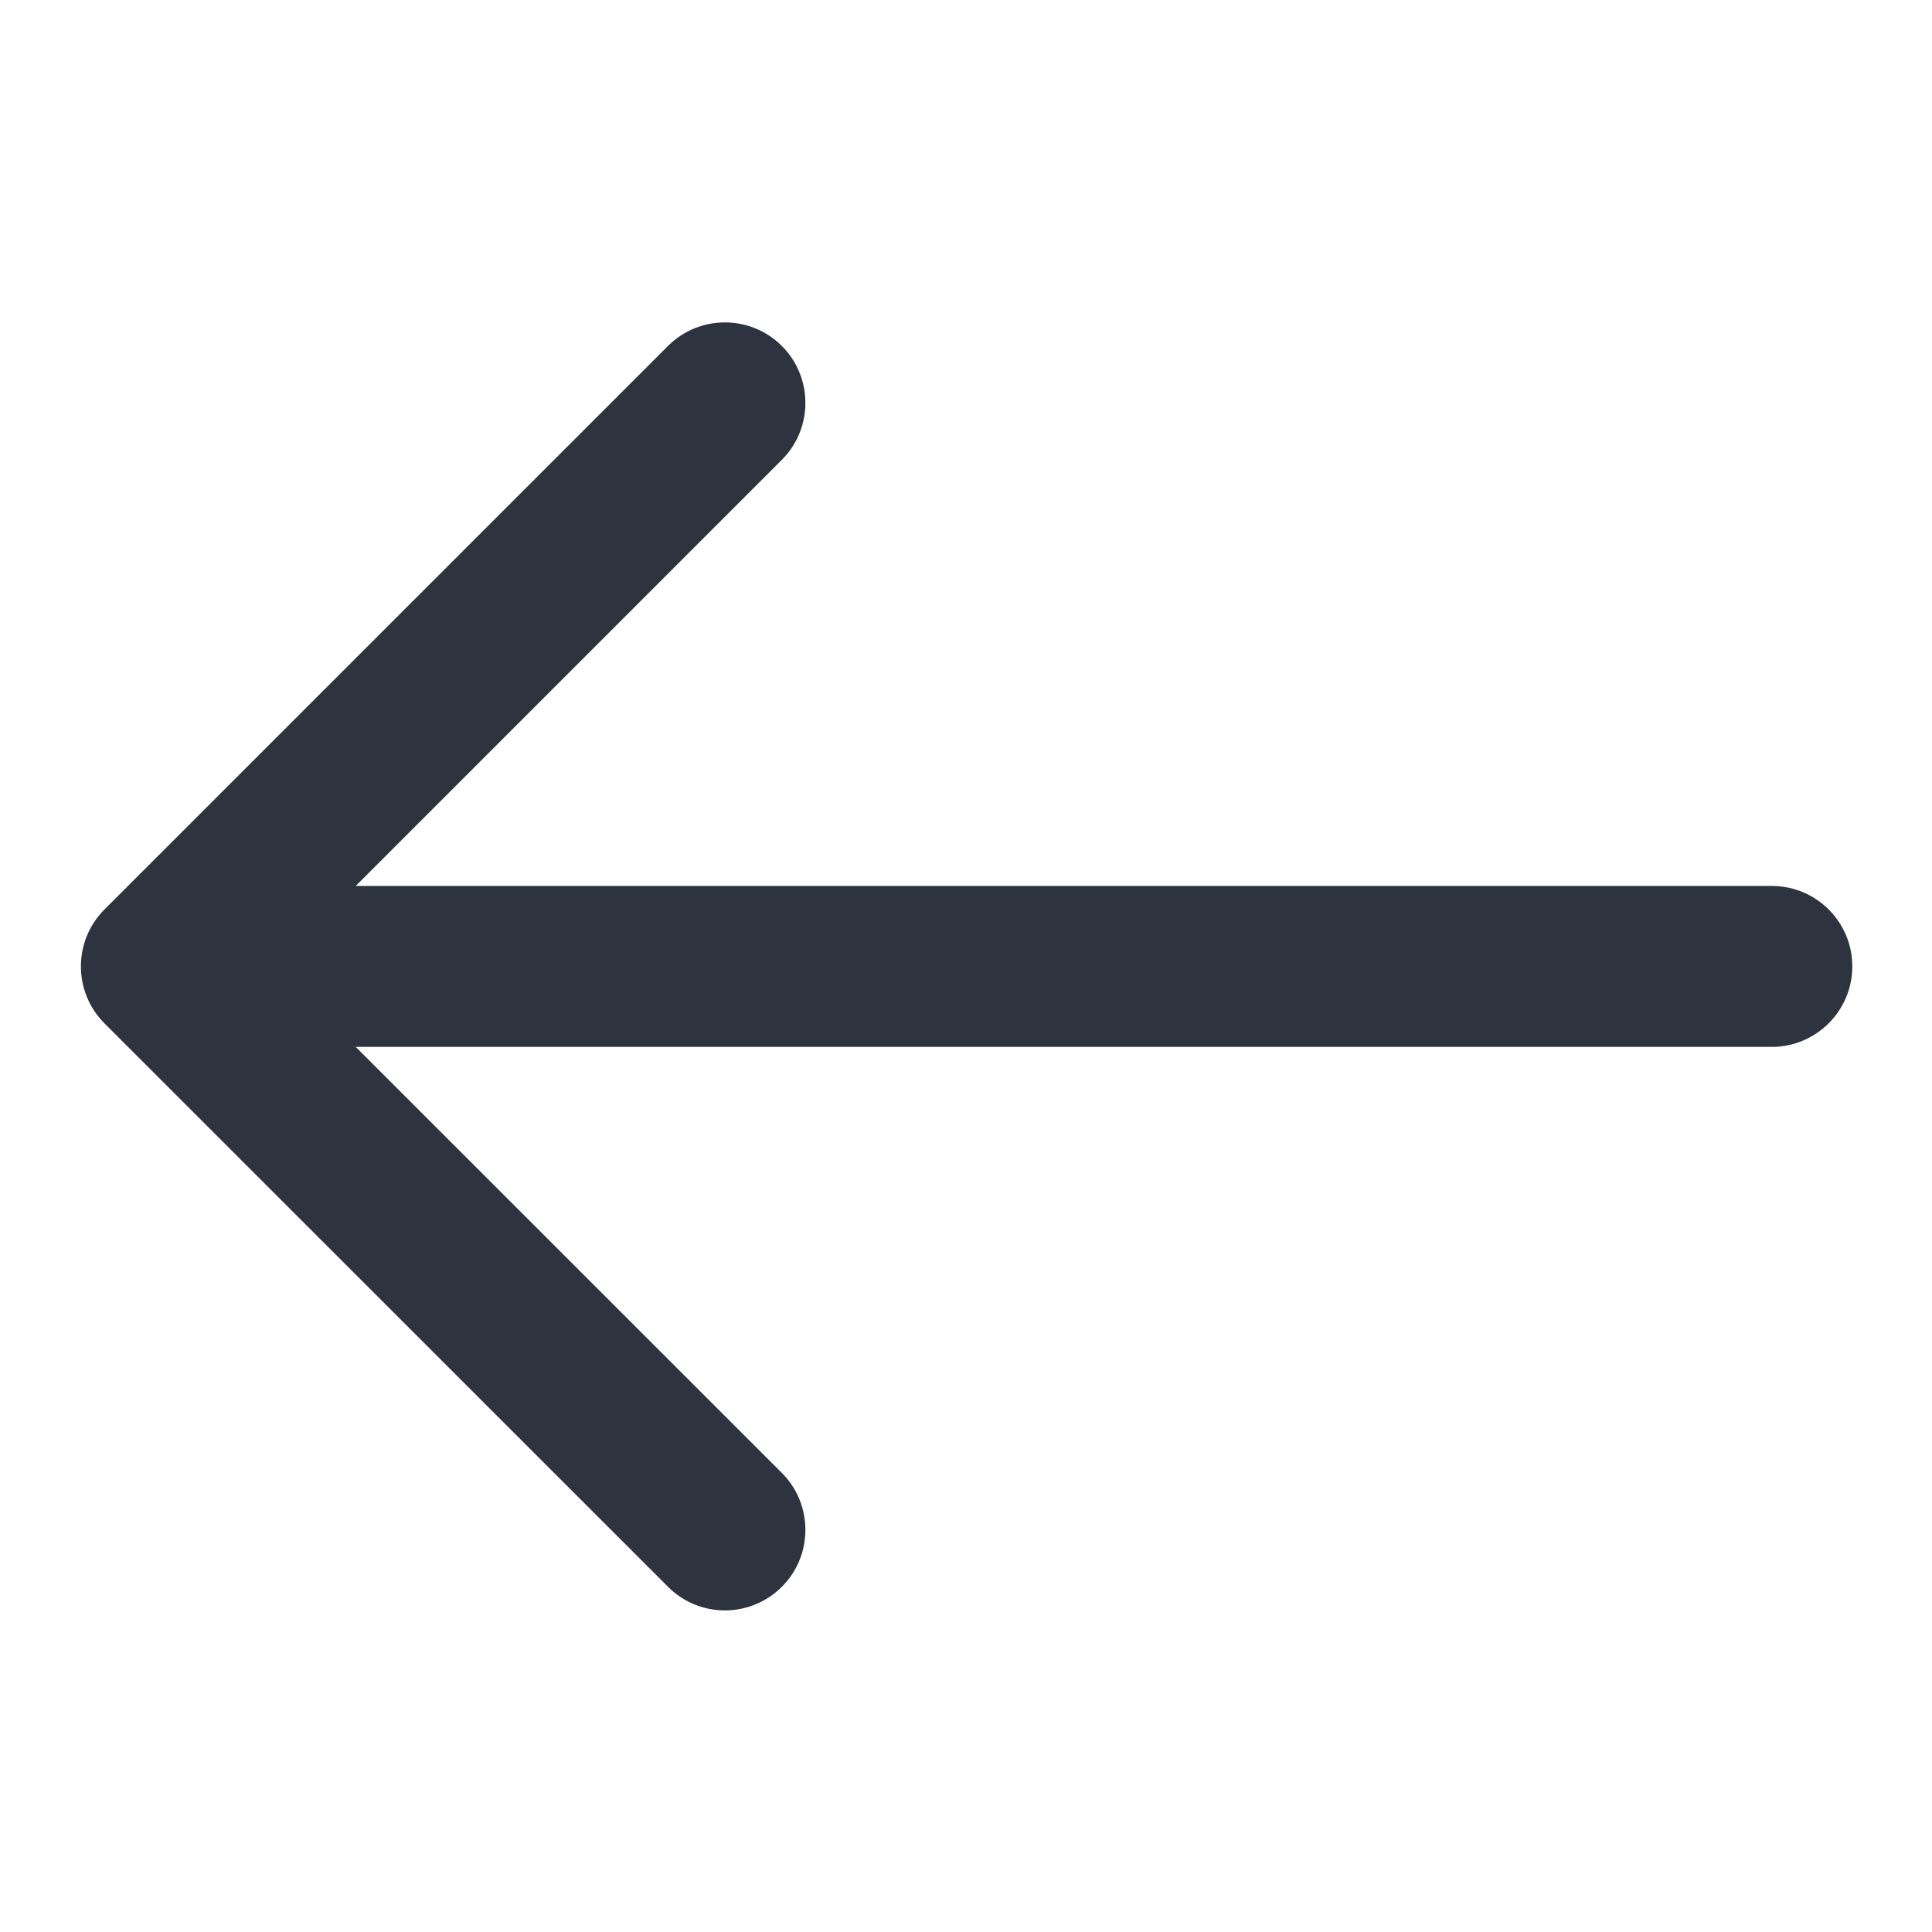
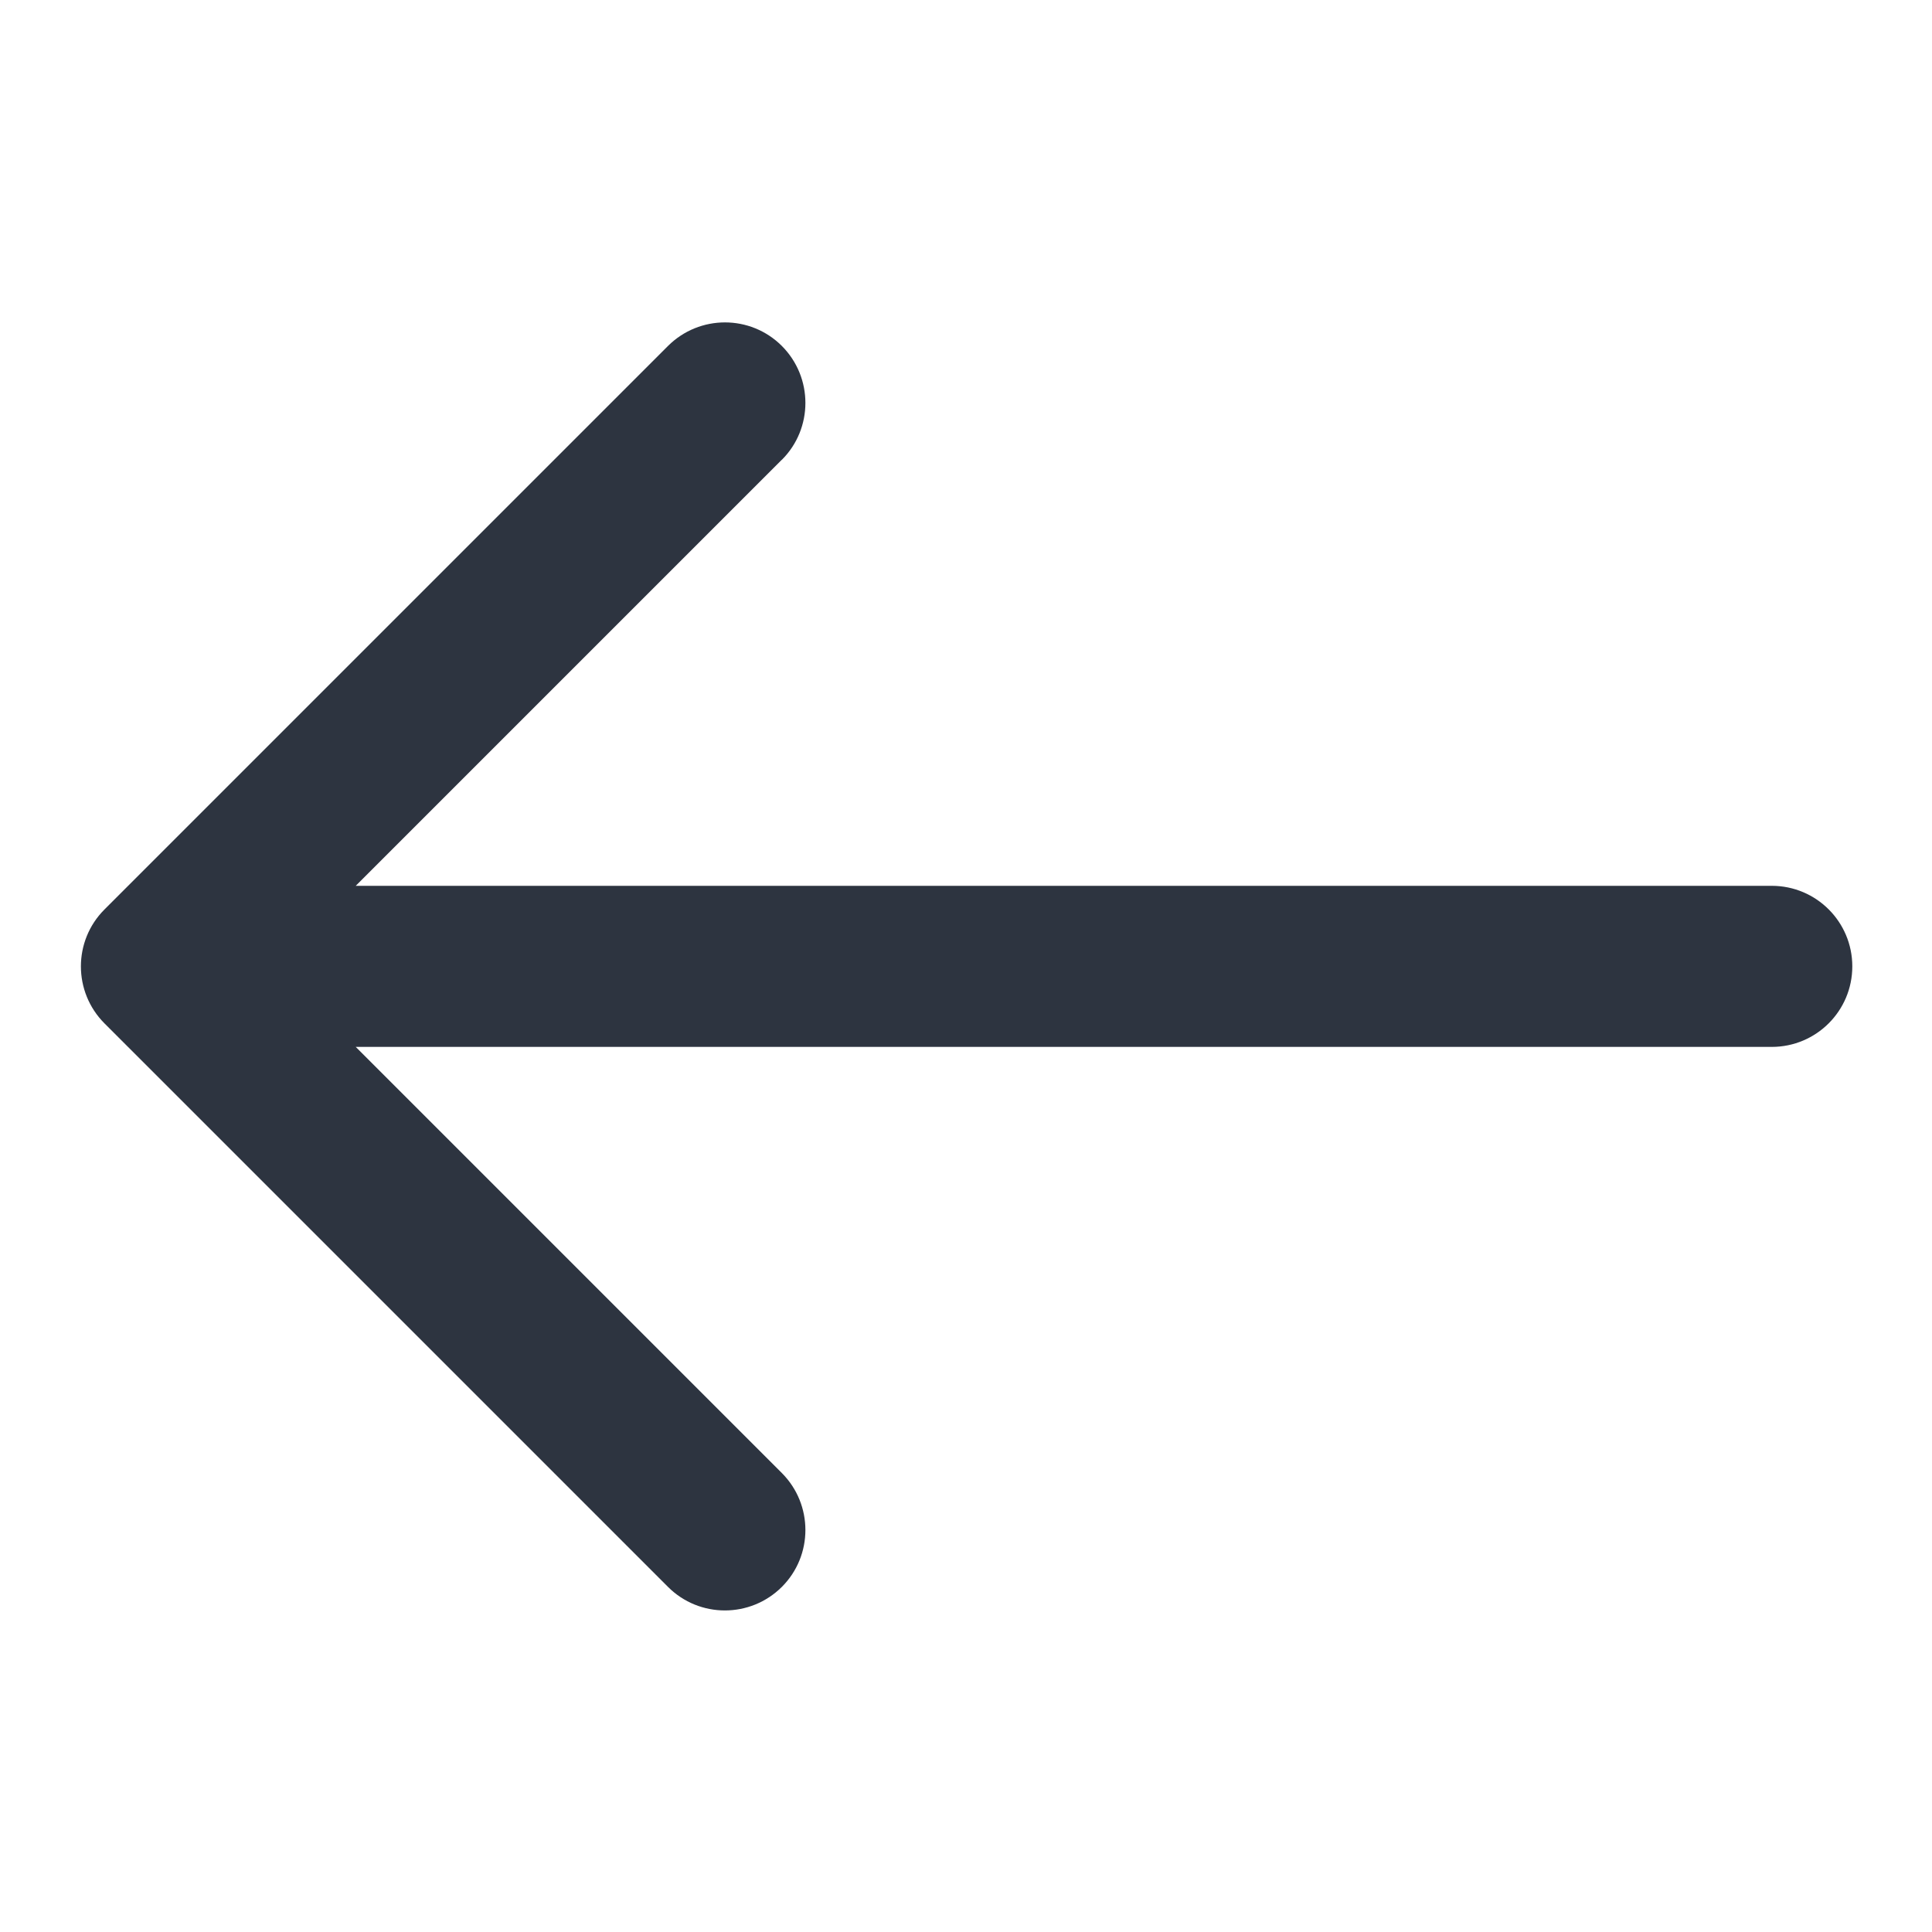
- <svg xmlns="http://www.w3.org/2000/svg" width="16" height="16" viewBox="0 0 16 16" fill="none">
-   <path fill-rule="evenodd" clip-rule="evenodd" d="M6.475 3.808C6.735 3.548 6.735 3.126 6.475 2.865C6.214 2.605 5.792 2.605 5.532 2.865L0.865 7.532C0.605 7.792 0.605 8.214 0.865 8.475L5.532 13.141C5.792 13.402 6.214 13.402 6.475 13.141C6.735 12.881 6.735 12.459 6.475 12.198L2.946 8.67H14.673C15.041 8.67 15.34 8.371 15.34 8.003C15.34 7.635 15.041 7.337 14.673 7.337H2.946L6.475 3.808Z" fill="#2D3440" />
+ <svg xmlns="http://www.w3.org/2000/svg" width="16" height="16" fill="none">
+   <path fill-rule="evenodd" clip-rule="evenodd" d="M6.475 3.808c.26-.26.26-.682 0-.943-.26-.26-.682-.26-.943 0L.865 7.532c-.26.26-.26.682 0 .943l4.667 4.667c.26.26.682.26.943 0 .26-.26.26-.682 0-.943L2.946 8.67H14.673c.368 0 .667-.298.667-.667 0-.368-.298-.667-.667-.667H2.946l3.529-3.529Z" fill="#2D3440" />
</svg>
